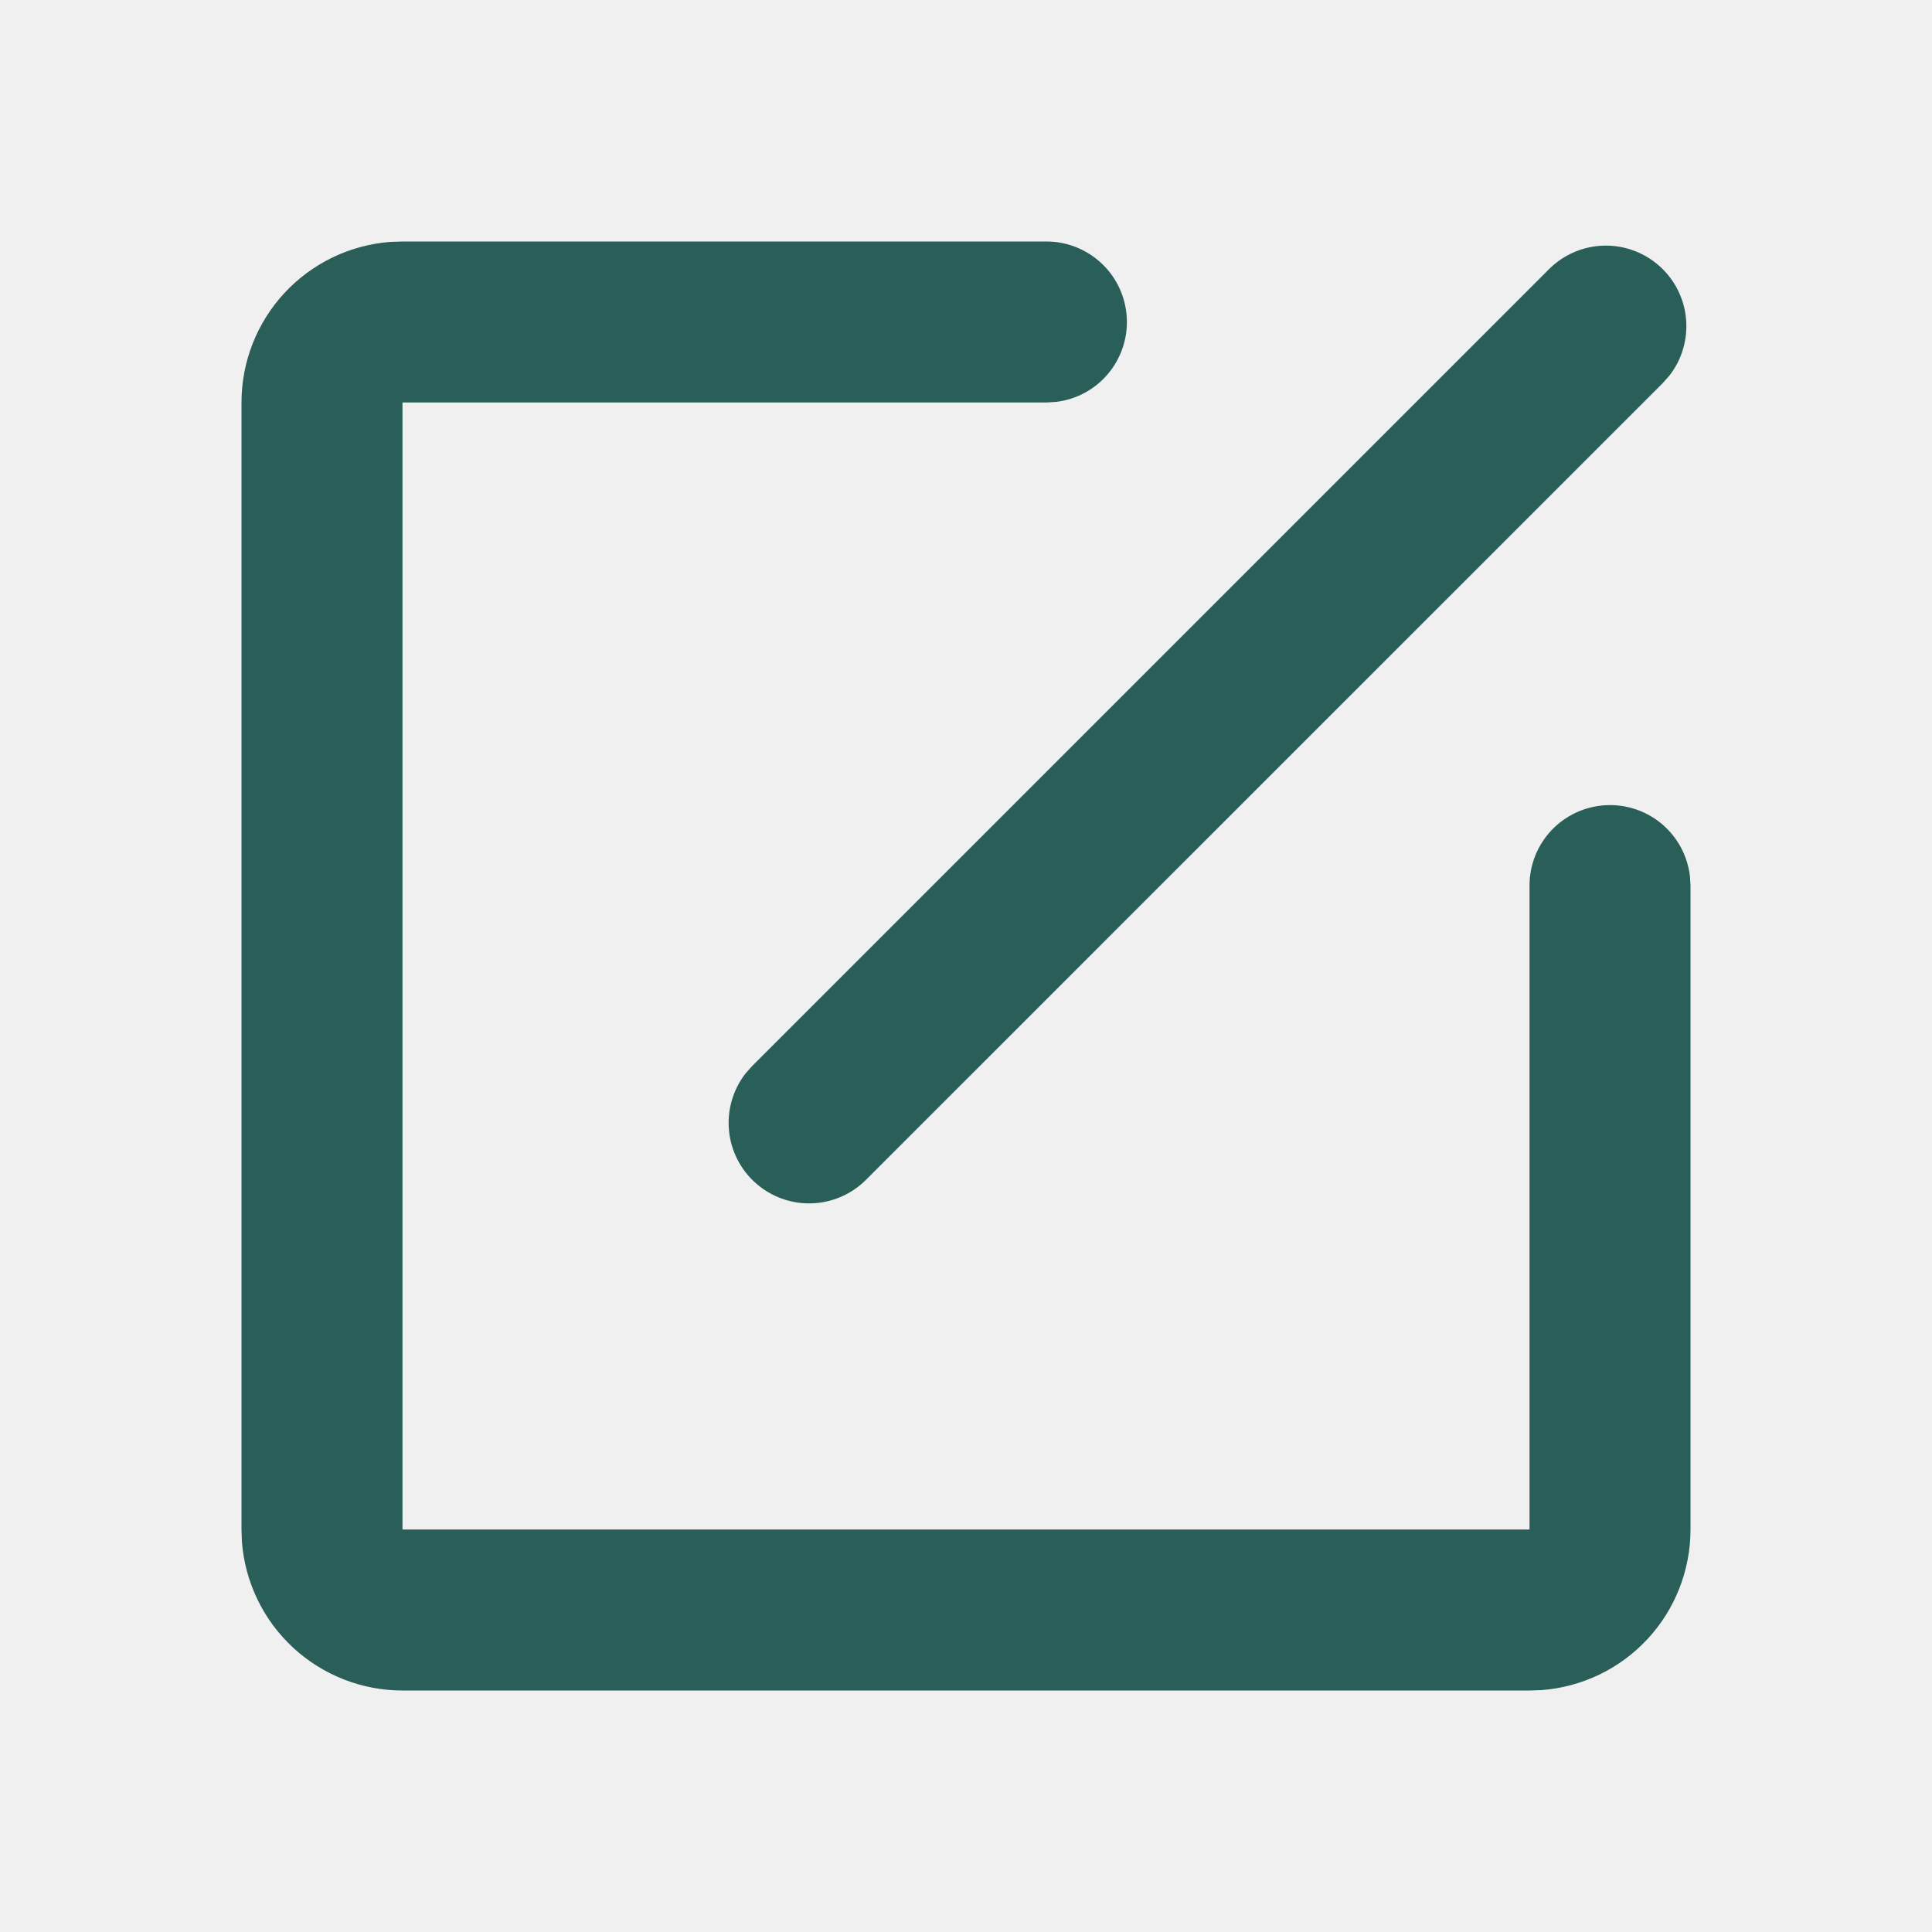
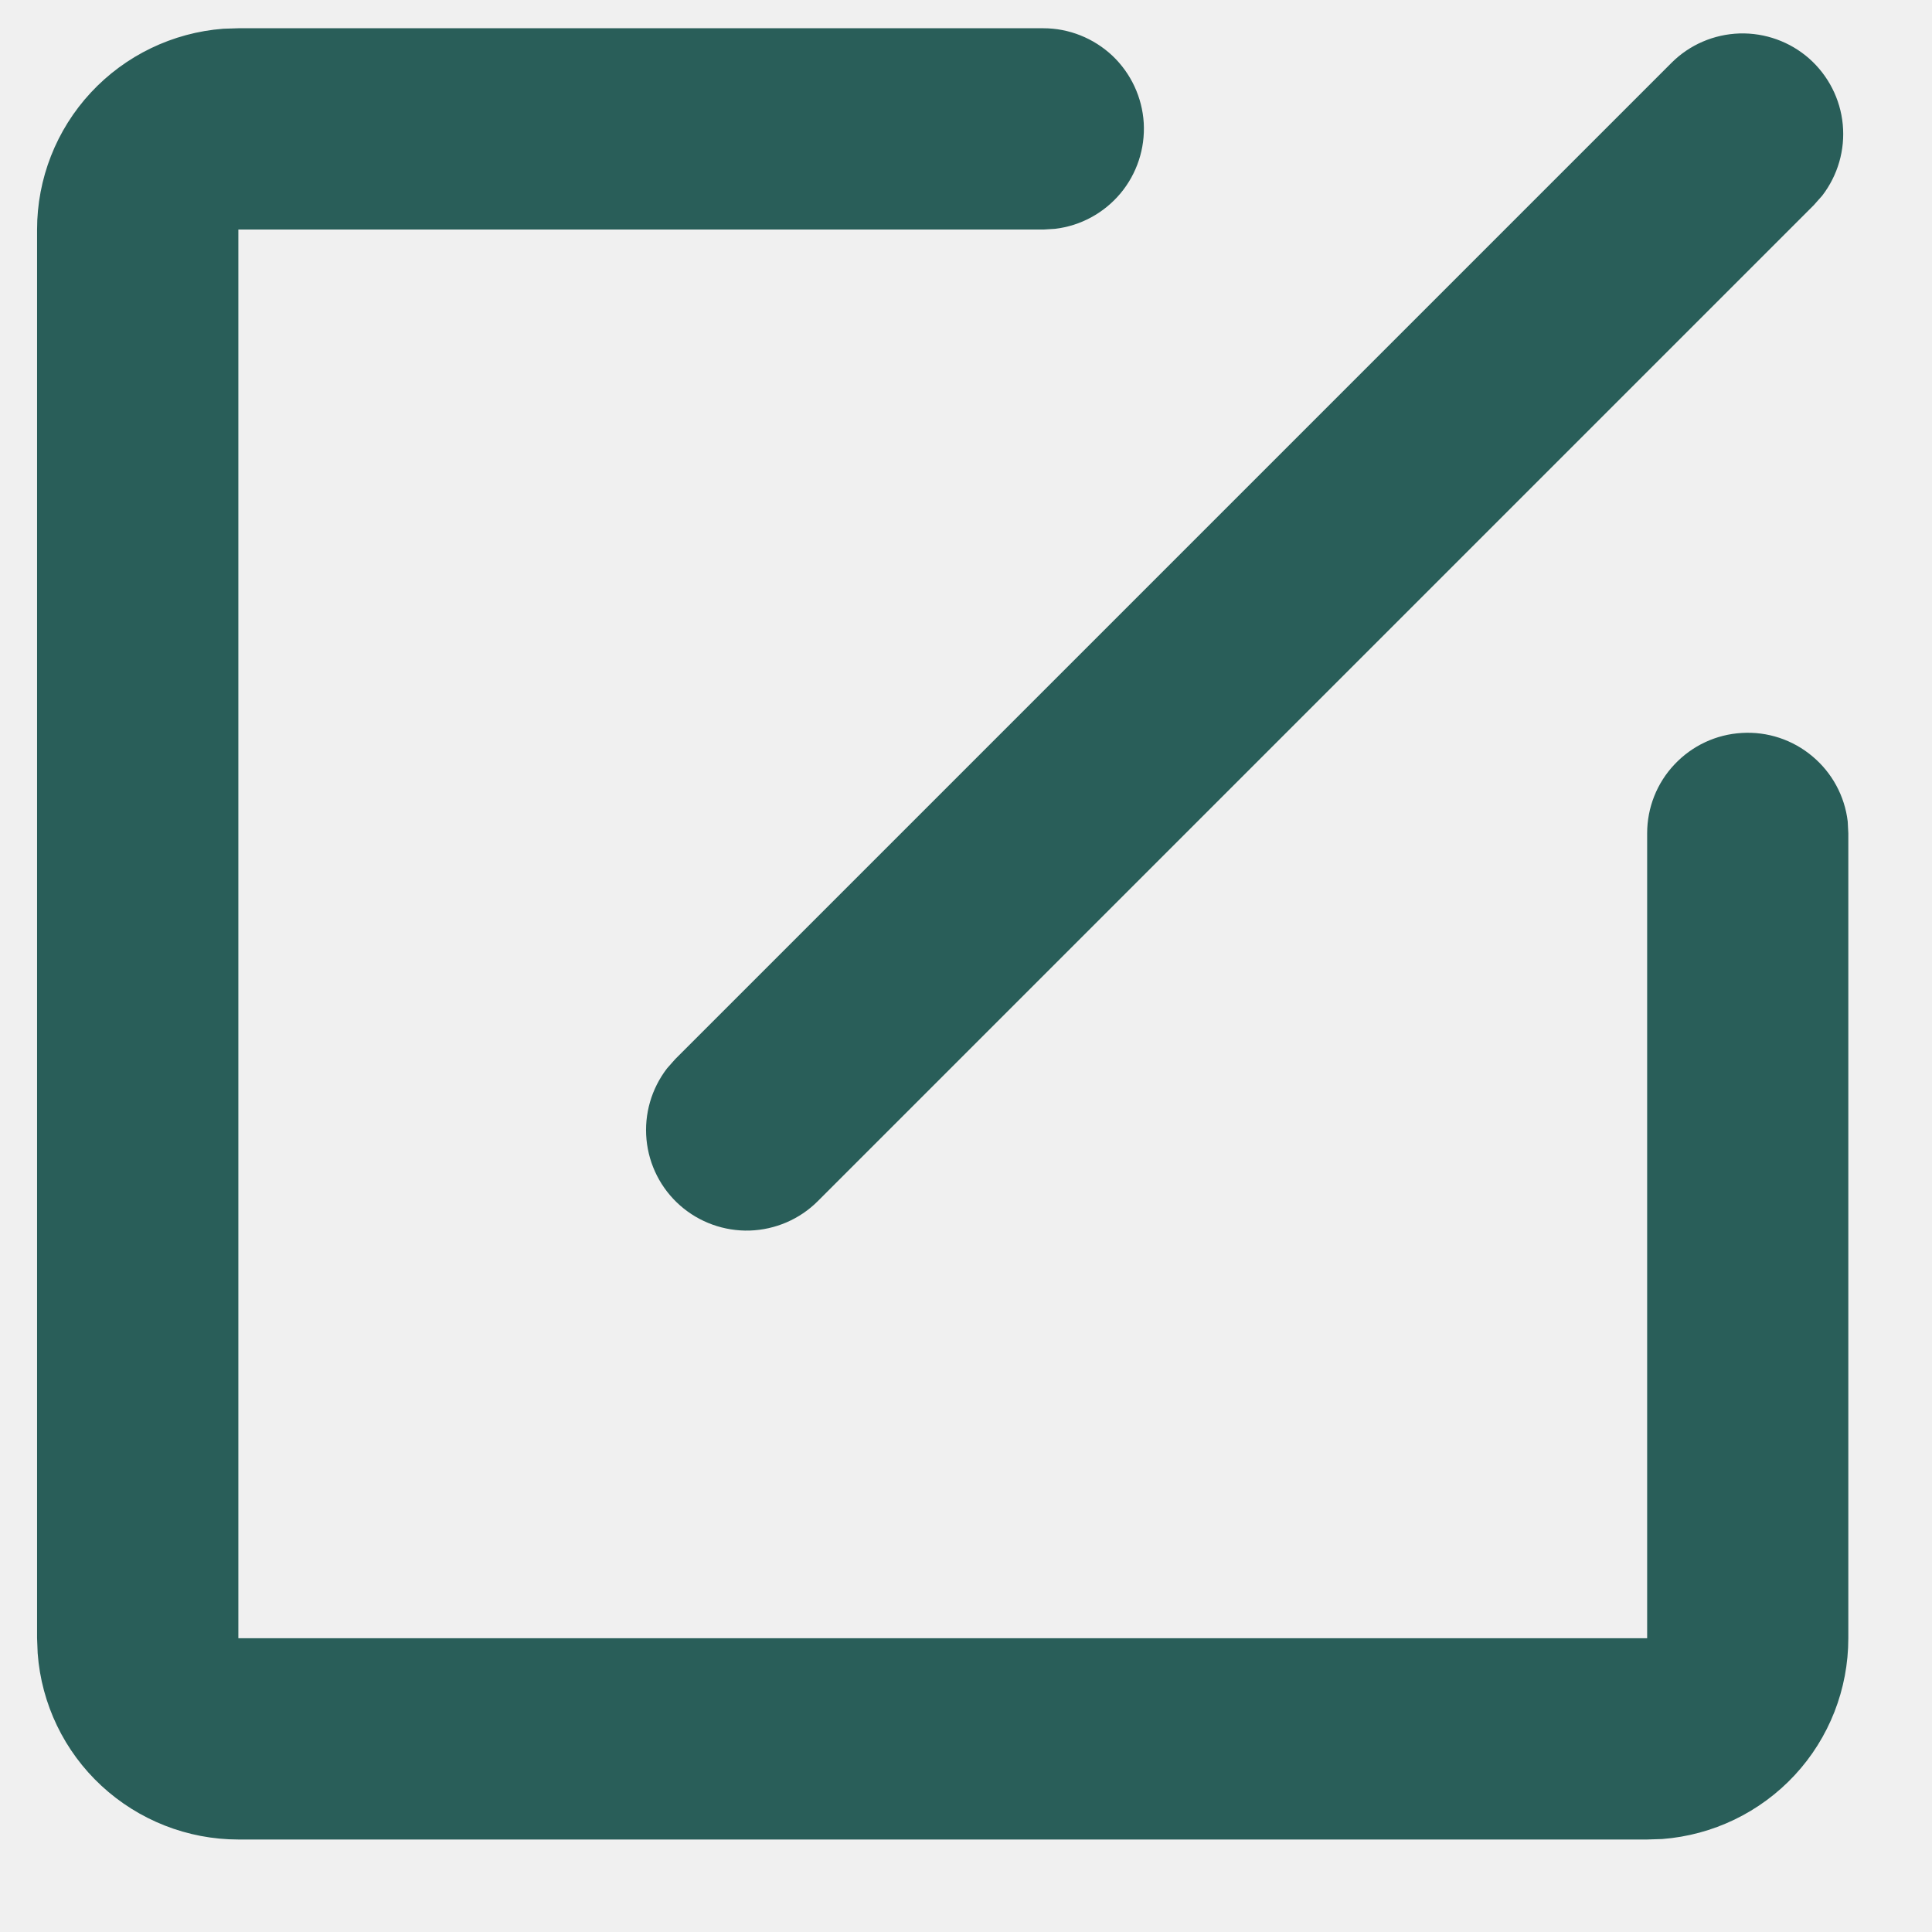
- <svg xmlns="http://www.w3.org/2000/svg" width="34" height="34" viewBox="0 0 34 34" fill="none">
-   <g clip-path="url(#clip0_65_117)">
-     <path d="M18.417 4.25C18.778 4.25 19.125 4.389 19.388 4.637C19.65 4.884 19.808 5.223 19.829 5.584C19.851 5.944 19.733 6.299 19.502 6.576C19.27 6.853 18.941 7.031 18.582 7.073L18.417 7.083H7.083V26.917H26.917V15.583C26.917 15.222 27.055 14.875 27.303 14.612C27.551 14.35 27.89 14.192 28.25 14.171C28.611 14.149 28.966 14.267 29.243 14.498C29.52 14.73 29.697 15.059 29.74 15.418L29.75 15.583V26.917C29.75 27.631 29.48 28.32 28.994 28.844C28.508 29.368 27.842 29.689 27.129 29.743L26.917 29.75H7.083C6.369 29.75 5.68 29.48 5.156 28.994C4.632 28.508 4.311 27.842 4.257 27.129L4.25 26.917V7.083C4.25 6.369 4.52 5.68 5.006 5.156C5.492 4.632 6.158 4.311 6.871 4.257L7.083 4.25H18.417ZM27.261 4.736C27.516 4.482 27.858 4.334 28.218 4.323C28.578 4.312 28.928 4.439 29.198 4.677C29.468 4.915 29.637 5.247 29.671 5.605C29.705 5.963 29.602 6.321 29.382 6.606L29.264 6.74L15.239 20.764C14.984 21.018 14.642 21.166 14.282 21.177C13.922 21.188 13.572 21.061 13.302 20.823C13.032 20.585 12.863 20.253 12.829 19.895C12.795 19.537 12.898 19.179 13.118 18.894L13.236 18.761L27.261 4.736Z" fill="#295E59" />
-   </g>
-   <defs>
-     <clipPath id="clip0_65_117">
-       <rect width="34" height="34" fill="white" />
-     </clipPath>
-   </defs>
+ <svg xmlns="http://www.w3.org/2000/svg" width="16" height="16" viewBox="0 0 16 16" fill="none">
+   <path d="M8.641 0.234C8.853 0.234 9.057 0.316 9.212 0.461C9.366 0.607 9.459 0.806 9.472 1.018C9.484 1.231 9.415 1.439 9.279 1.602C9.142 1.765 8.949 1.87 8.738 1.895L8.641 1.901H1.974V13.567H13.641V6.901C13.641 6.688 13.722 6.484 13.868 6.33C14.014 6.175 14.213 6.082 14.425 6.07C14.637 6.057 14.846 6.126 15.009 6.263C15.172 6.399 15.277 6.592 15.302 6.803L15.307 6.901V13.567C15.307 13.988 15.149 14.393 14.863 14.701C14.577 15.009 14.185 15.198 13.766 15.23L13.641 15.234H1.974C1.554 15.234 1.149 15.075 0.84 14.789C0.532 14.504 0.343 14.112 0.312 13.692L0.307 13.567V1.901C0.307 1.48 0.466 1.075 0.752 0.767C1.038 0.459 1.43 0.27 1.849 0.238L1.974 0.234H8.641ZM13.843 0.52C13.993 0.37 14.194 0.284 14.406 0.277C14.618 0.271 14.824 0.345 14.983 0.485C15.141 0.625 15.241 0.82 15.261 1.031C15.281 1.242 15.22 1.452 15.091 1.62L15.021 1.699L6.772 9.948C6.622 10.098 6.42 10.184 6.209 10.191C5.997 10.197 5.791 10.123 5.632 9.983C5.473 9.843 5.374 9.648 5.354 9.437C5.334 9.226 5.395 9.016 5.524 8.848L5.593 8.77L13.843 0.52Z" fill="#295E59" />
</svg>
